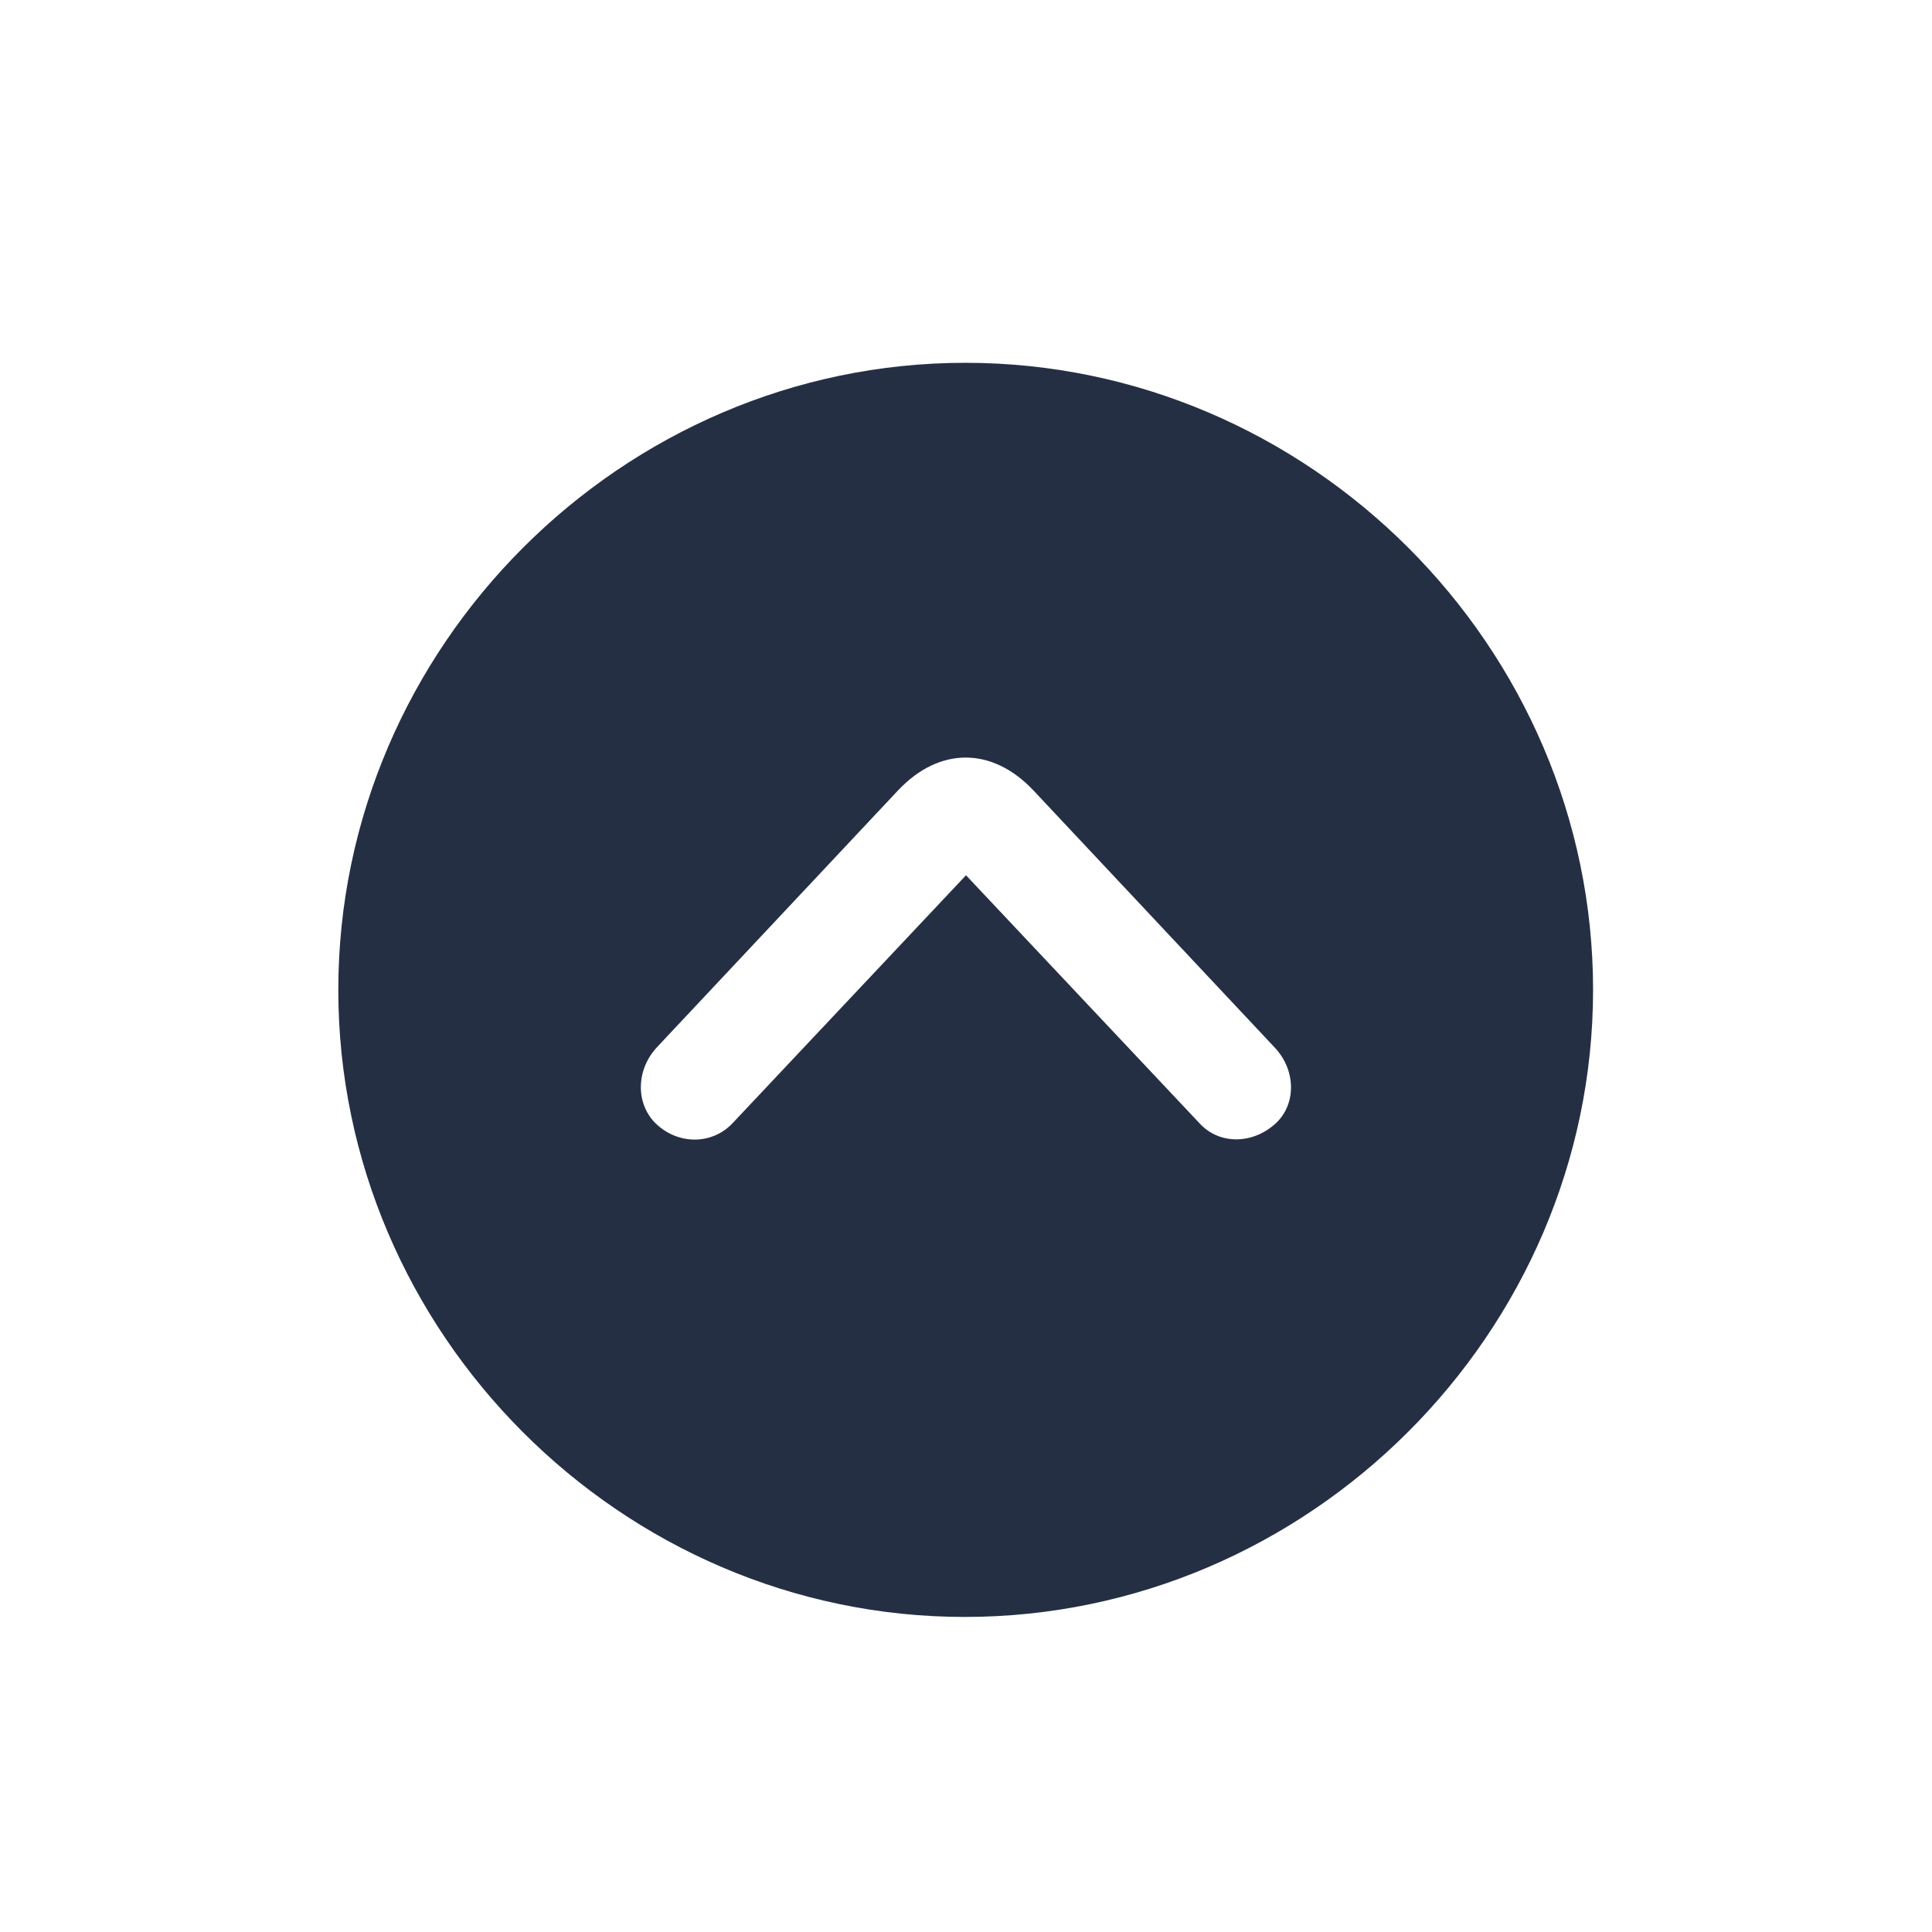
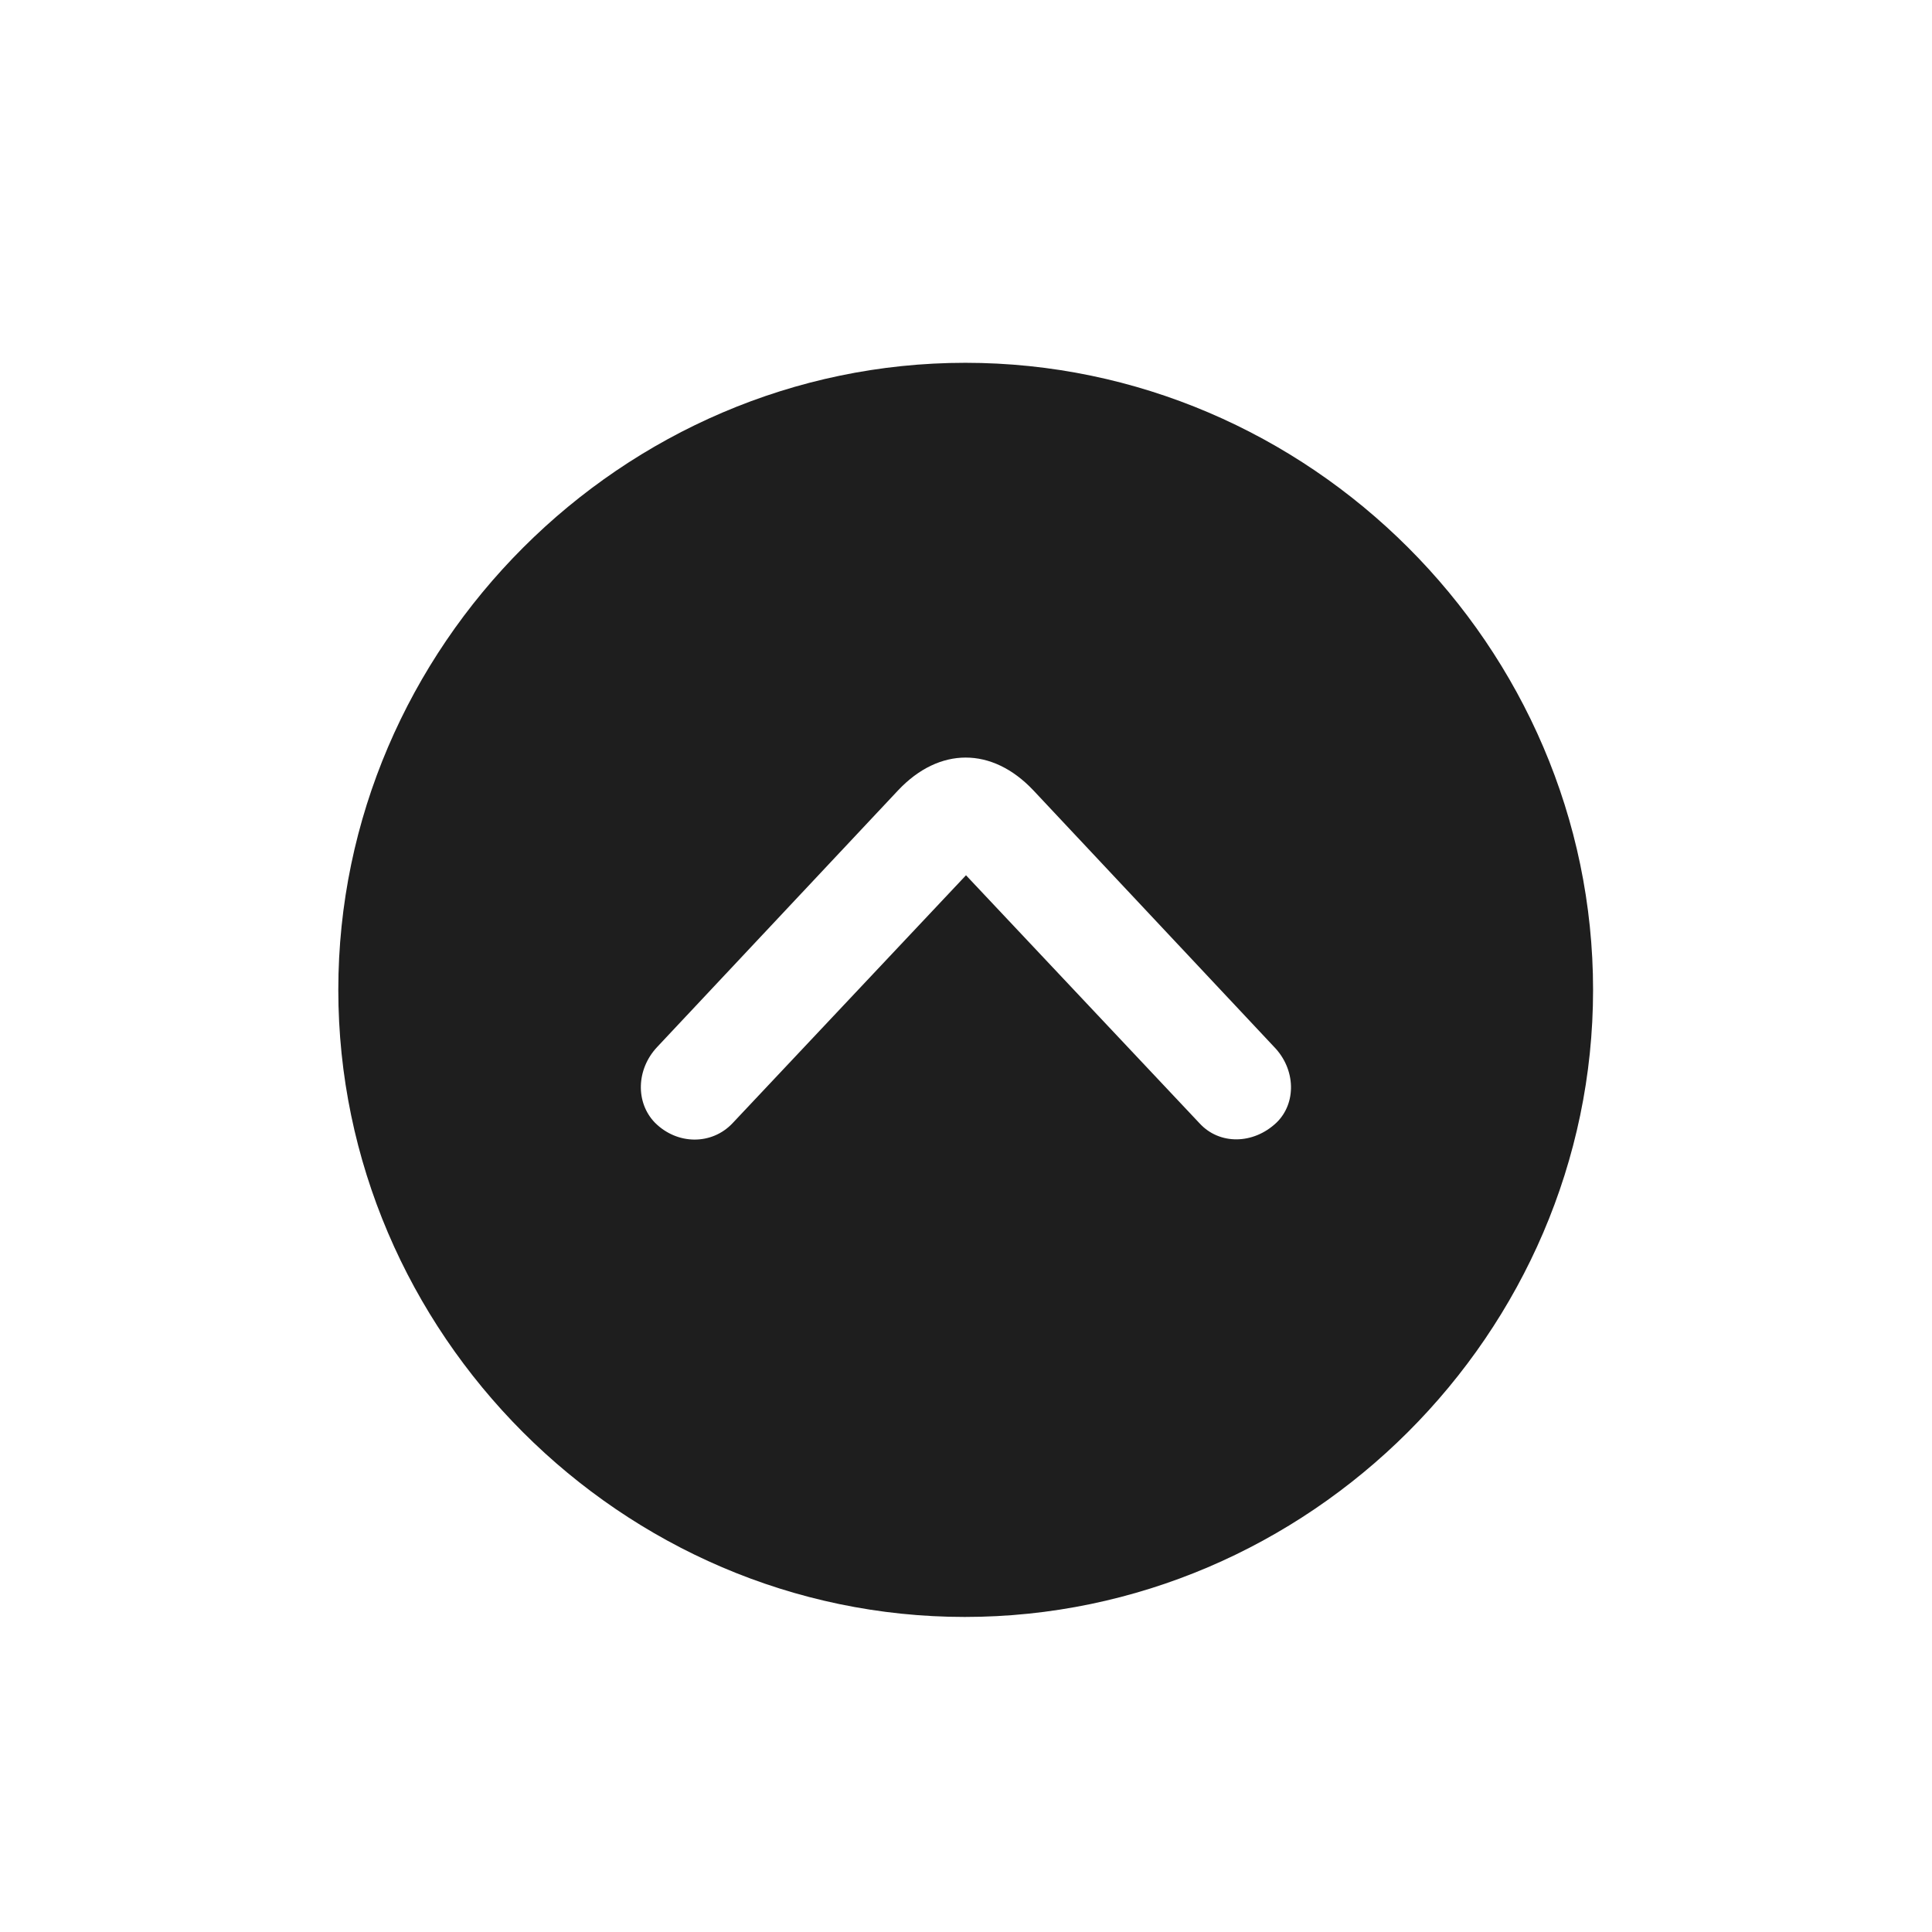
<svg xmlns="http://www.w3.org/2000/svg" width="28" height="28" viewBox="0 0 28 28" fill="none">
-   <path d="M13.991 5.258C18.975 5.258 23.088 9.371 23.088 14.346C23.088 19.32 18.966 23.434 13.982 23.434C9.008 23.434 4.903 19.32 4.903 14.346C4.903 9.371 9.017 5.258 13.991 5.258ZM14.976 11.454C14.378 10.821 13.613 10.821 13.016 11.454L9.526 15.172C9.219 15.497 9.21 15.98 9.491 16.27C9.816 16.596 10.317 16.596 10.616 16.279L14 12.685L17.384 16.279C17.674 16.596 18.166 16.587 18.5 16.27C18.79 15.989 18.781 15.497 18.465 15.172L14.976 11.454Z" fill="#252F44" />
+   <path d="M13.991 5.258C18.975 5.258 23.088 9.371 23.088 14.346C23.088 19.32 18.966 23.434 13.982 23.434C9.008 23.434 4.903 19.32 4.903 14.346C4.903 9.371 9.017 5.258 13.991 5.258ZM14.976 11.454C14.378 10.821 13.613 10.821 13.016 11.454L9.526 15.172C9.219 15.497 9.21 15.98 9.491 16.27C9.816 16.596 10.317 16.596 10.616 16.279L14 12.685L17.384 16.279C17.674 16.596 18.166 16.587 18.5 16.27C18.79 15.989 18.781 15.497 18.465 15.172L14.976 11.454Z" fill="#1e1e1e" />
</svg>
